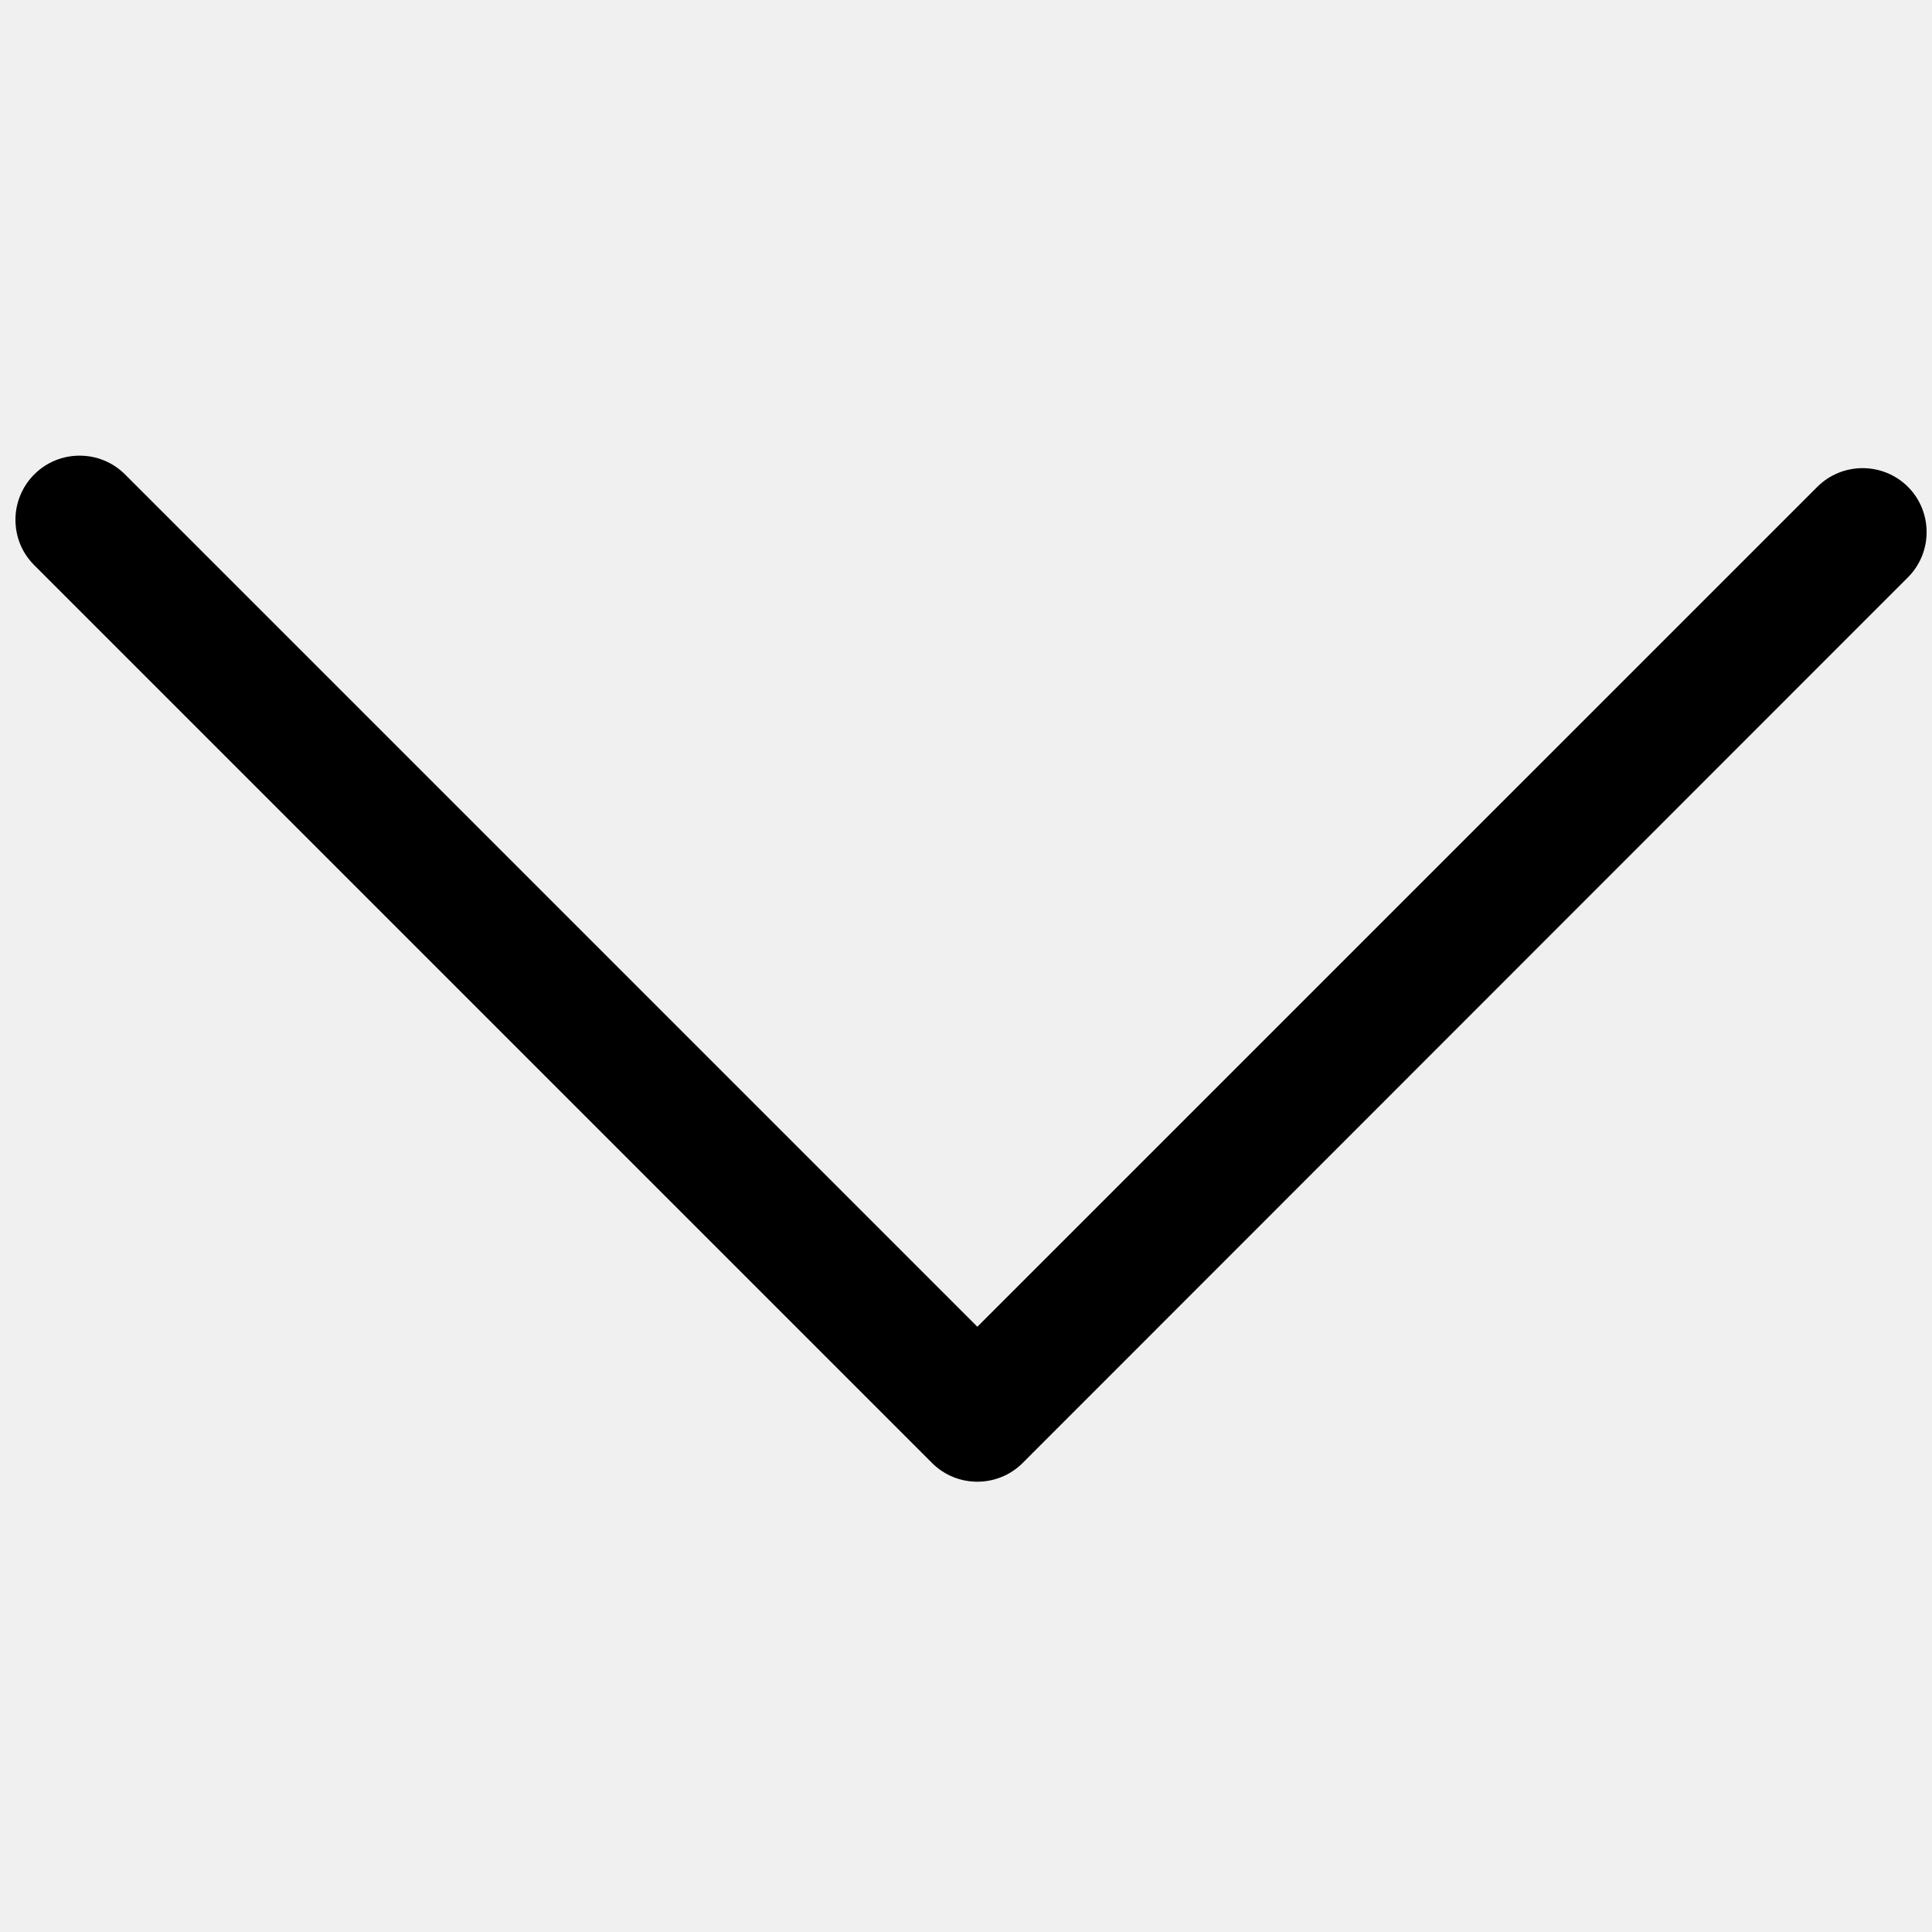
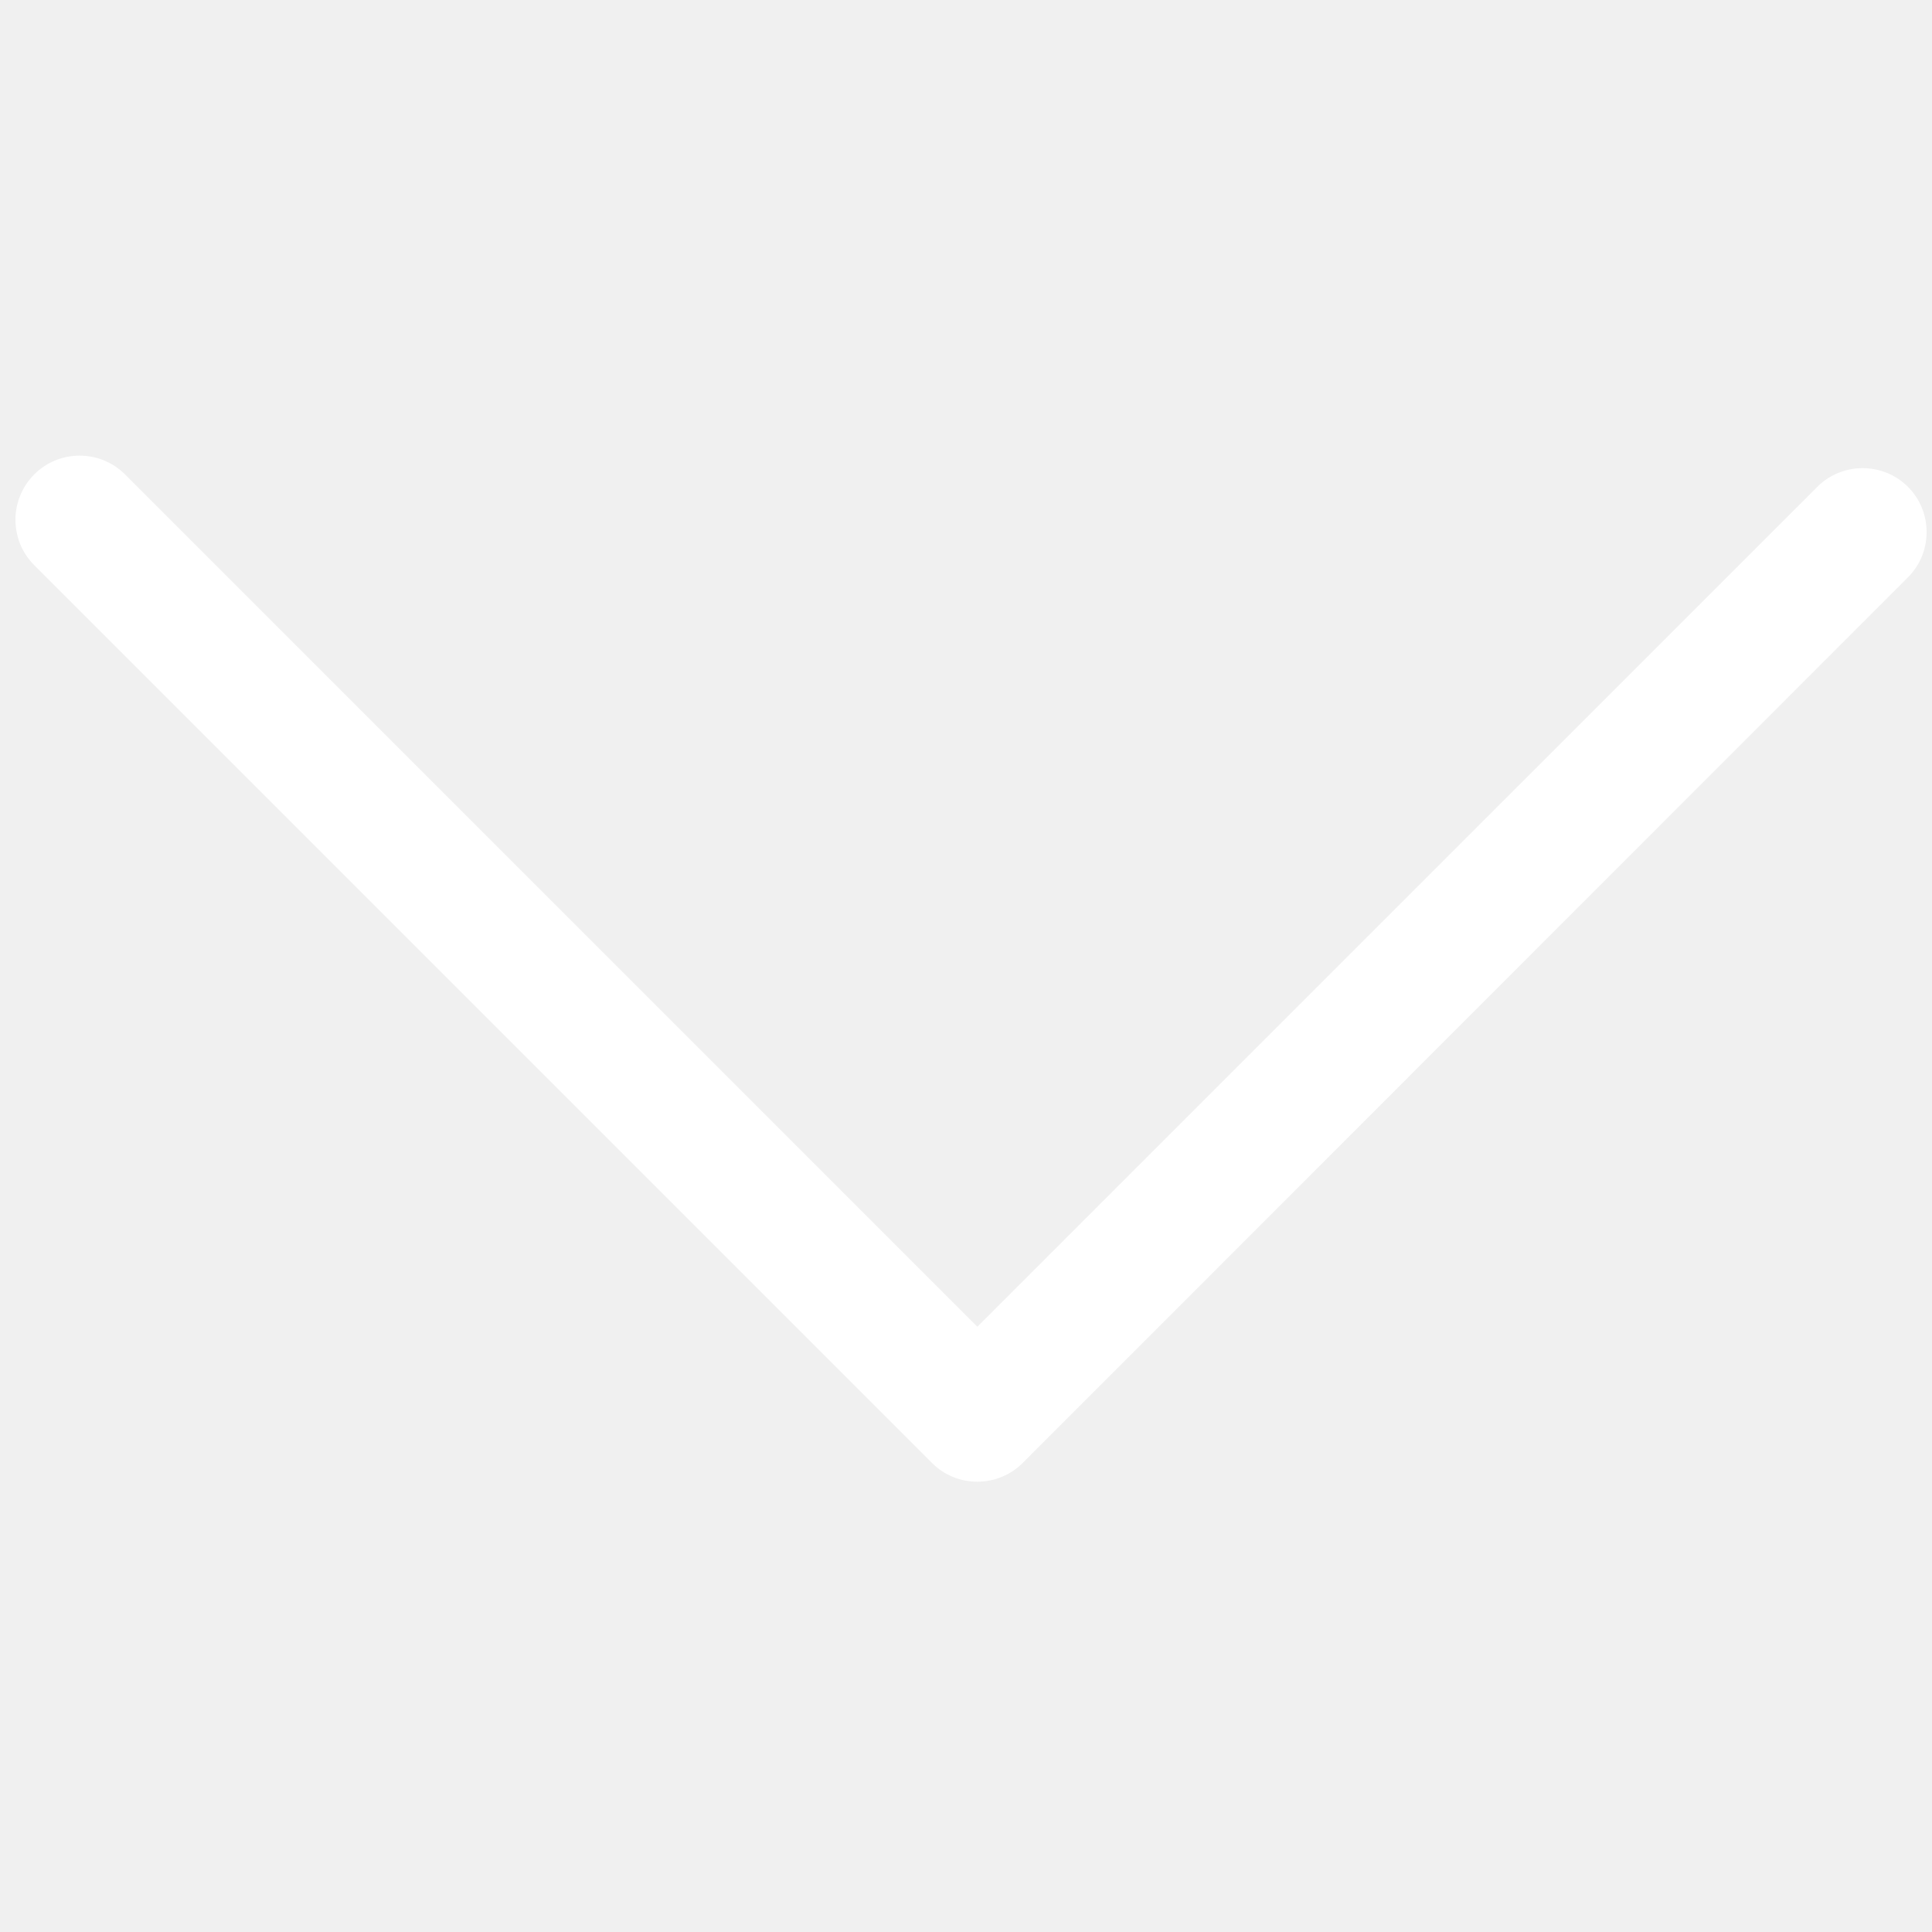
- <svg xmlns="http://www.w3.org/2000/svg" fill="#000000" width="800px" height="800px" viewBox="0 0 32 32" version="1.1">
+ <svg xmlns="http://www.w3.org/2000/svg" fill="#FFFFFF" width="800px" height="800px" viewBox="0 0 32 32" version="1.1">
  <path d="M0.256 8.606c0-0.269 0.106-0.544 0.313-0.75 0.412-0.412 1.087-0.412 1.5 0l14.119 14.119 13.913-13.912c0.413-0.412 1.087-0.412 1.5 0s0.413 1.088 0 1.5l-14.663 14.669c-0.413 0.413-1.088 0.413-1.5 0l-14.869-14.869c-0.213-0.213-0.313-0.481-0.313-0.756z" />
</svg>
